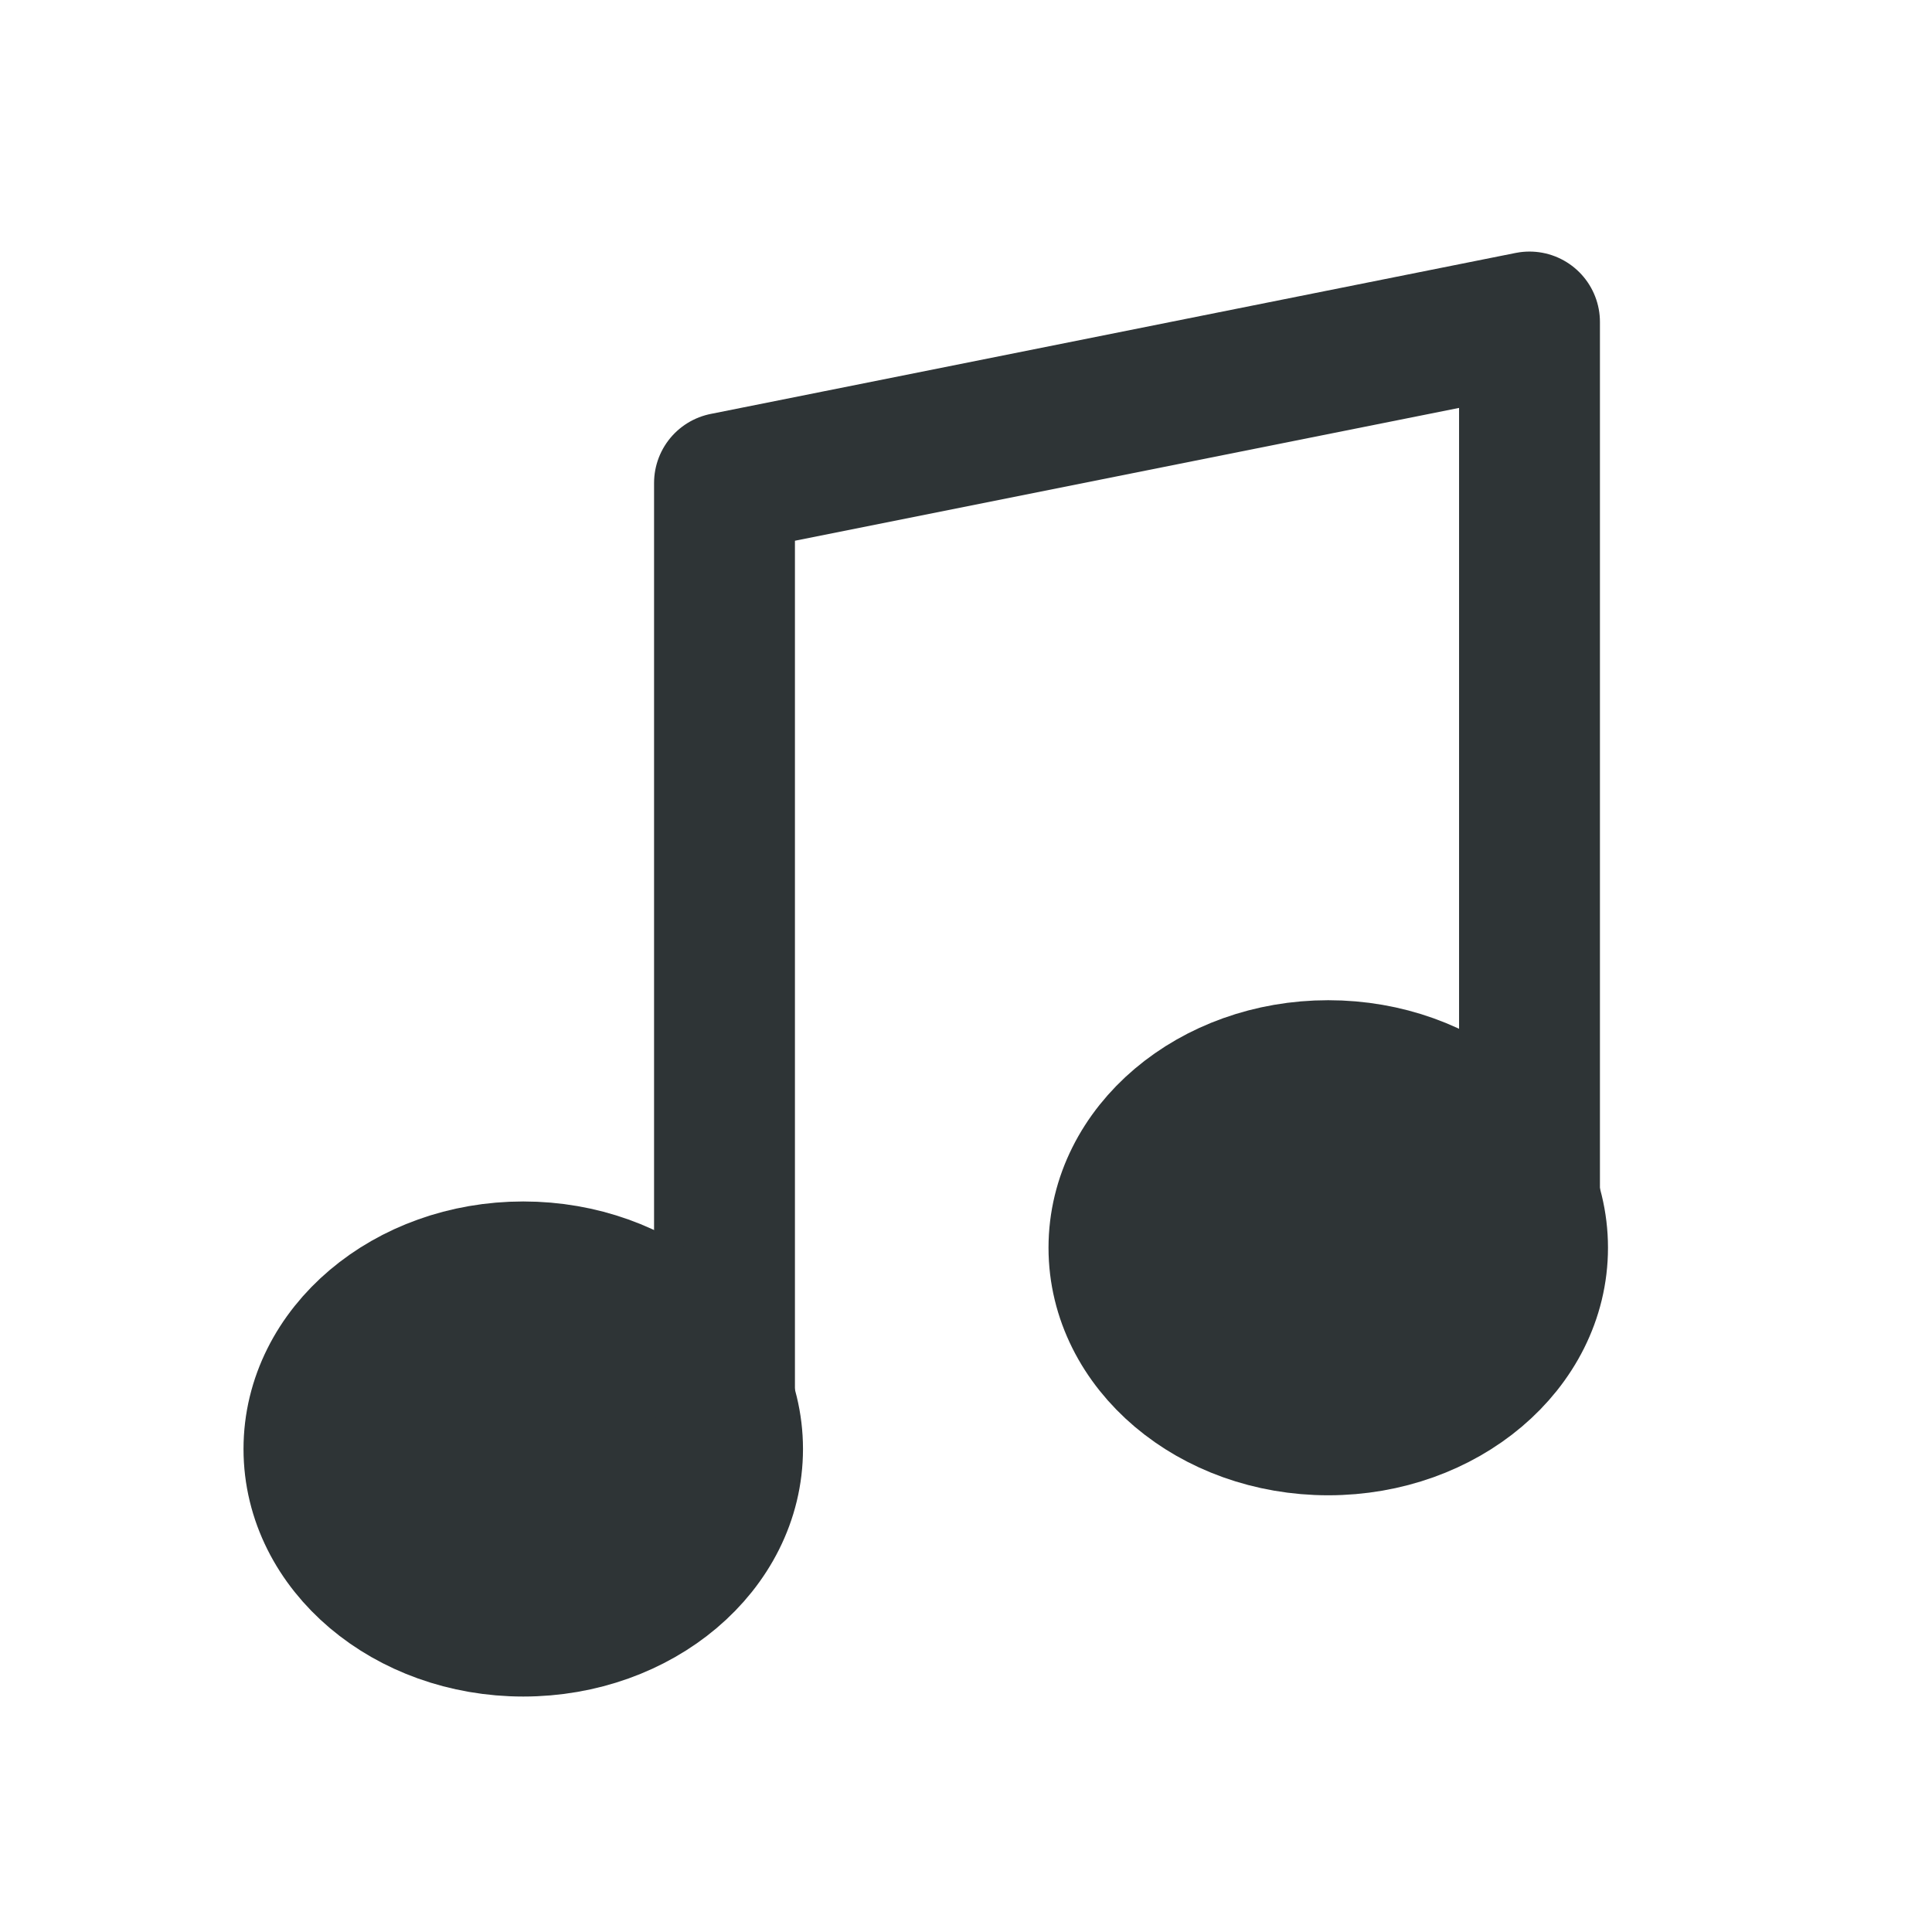
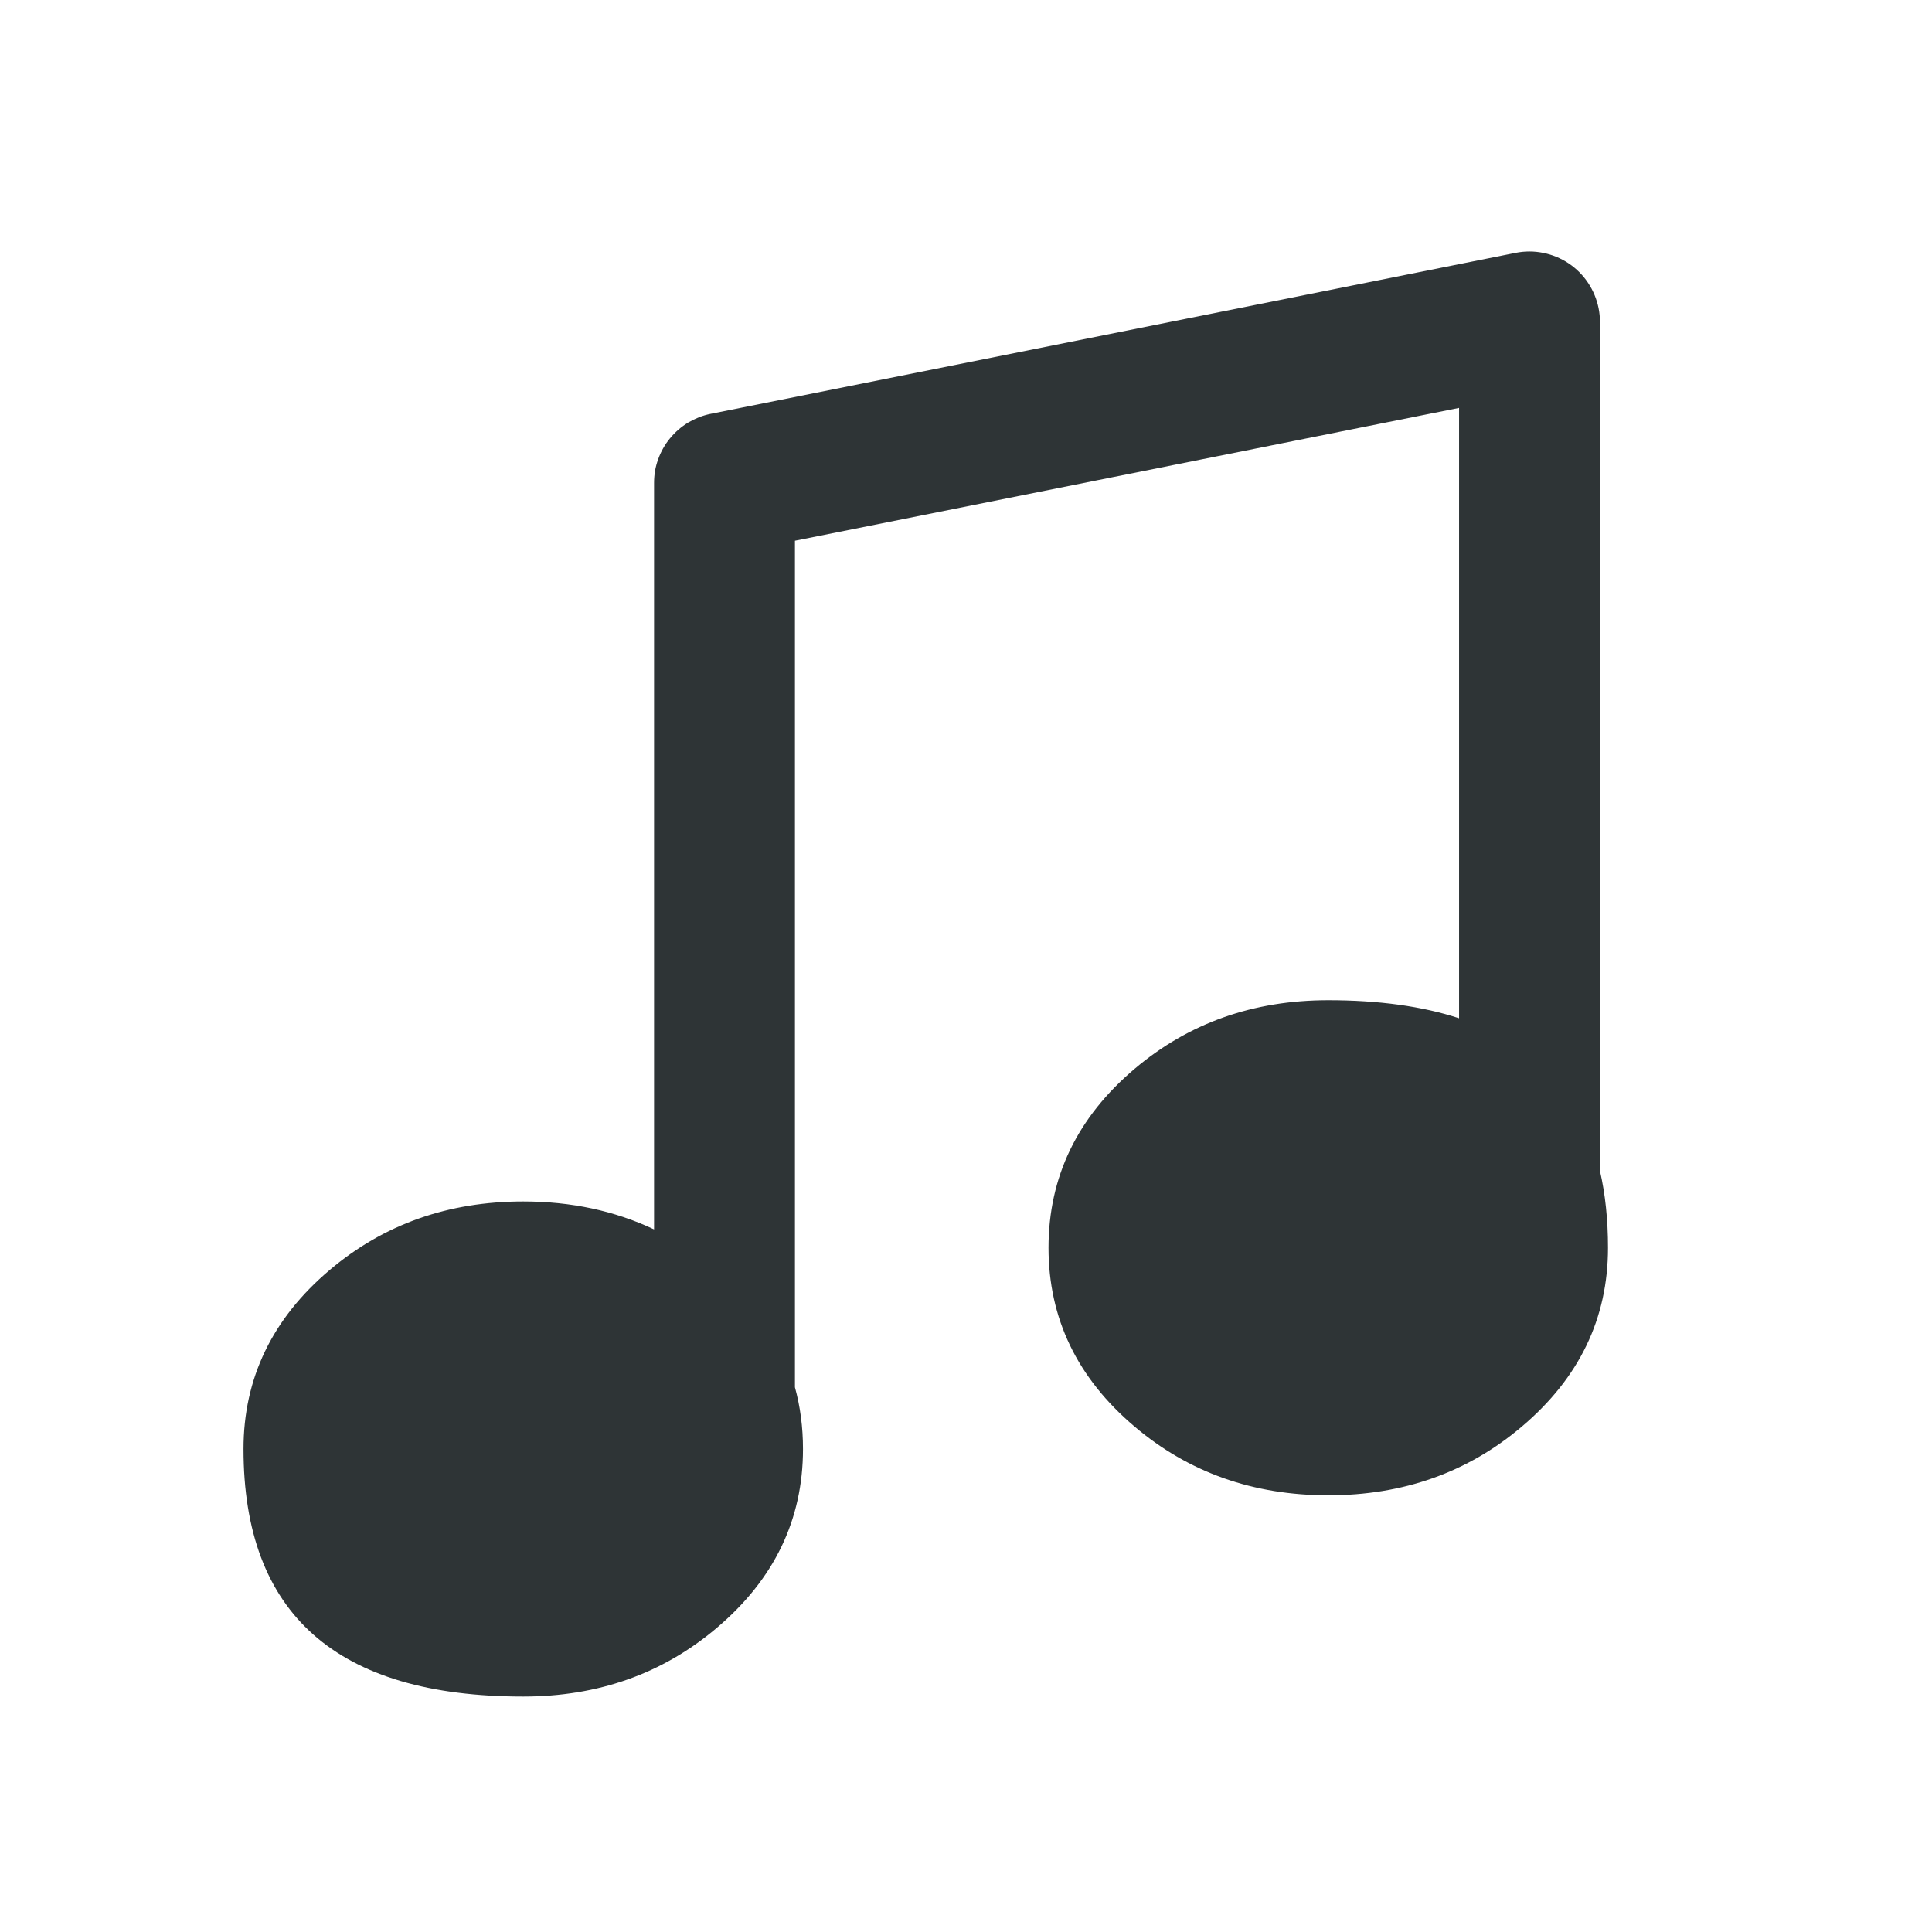
- <svg xmlns="http://www.w3.org/2000/svg" viewBox="0 0 24 24" fill="none" stroke="#2e3436" stroke-width="1.75" stroke-linecap="round" stroke-linejoin="round">
-   <path d="M9 18V6l10-2v11.5" />
-   <ellipse cx="6.5" cy="18" rx="2.6" ry="2.2" fill="#2e3436" />
-   <ellipse cx="16.5" cy="15.5" rx="2.6" ry="2.2" fill="#2e3436" />
+ <svg xmlns="http://www.w3.org/2000/svg" viewBox="0 0 24 24">
+   <path fill="#2e3436" fill-rule="evenodd" d="M9.975 18Q9.975 17.597 9.875 17.233L9.875 6.717L18.125 5.067L18.125 12.649Q17.439 12.425 16.5 12.425Q15.102 12.425 14.096 13.276Q13.025 14.182 13.025 15.5Q13.025 16.817 14.096 17.723Q15.102 18.575 16.5 18.575Q17.897 18.575 18.903 17.723Q19.975 16.817 19.975 15.5Q19.975 14.978 19.875 14.545L19.875 4Q19.875 3.913 19.858 3.828Q19.823 3.657 19.727 3.513Q19.630 3.368 19.485 3.271Q19.340 3.175 19.169 3.141Q18.999 3.107 18.828 3.141L8.828 5.141Q8.754 5.156 8.684 5.183Q8.614 5.211 8.549 5.249Q8.485 5.288 8.428 5.337Q8.371 5.387 8.323 5.445Q8.275 5.503 8.238 5.569Q8.201 5.634 8.176 5.705Q8.150 5.776 8.137 5.850Q8.125 5.924 8.125 6L8.125 15.272Q7.392 14.925 6.5 14.925Q5.102 14.925 4.096 15.776Q3.025 16.682 3.025 18Q3.025 21.075 6.5 21.075Q7.897 21.075 8.903 20.223Q9.975 19.317 9.975 18Z" />
</svg>
